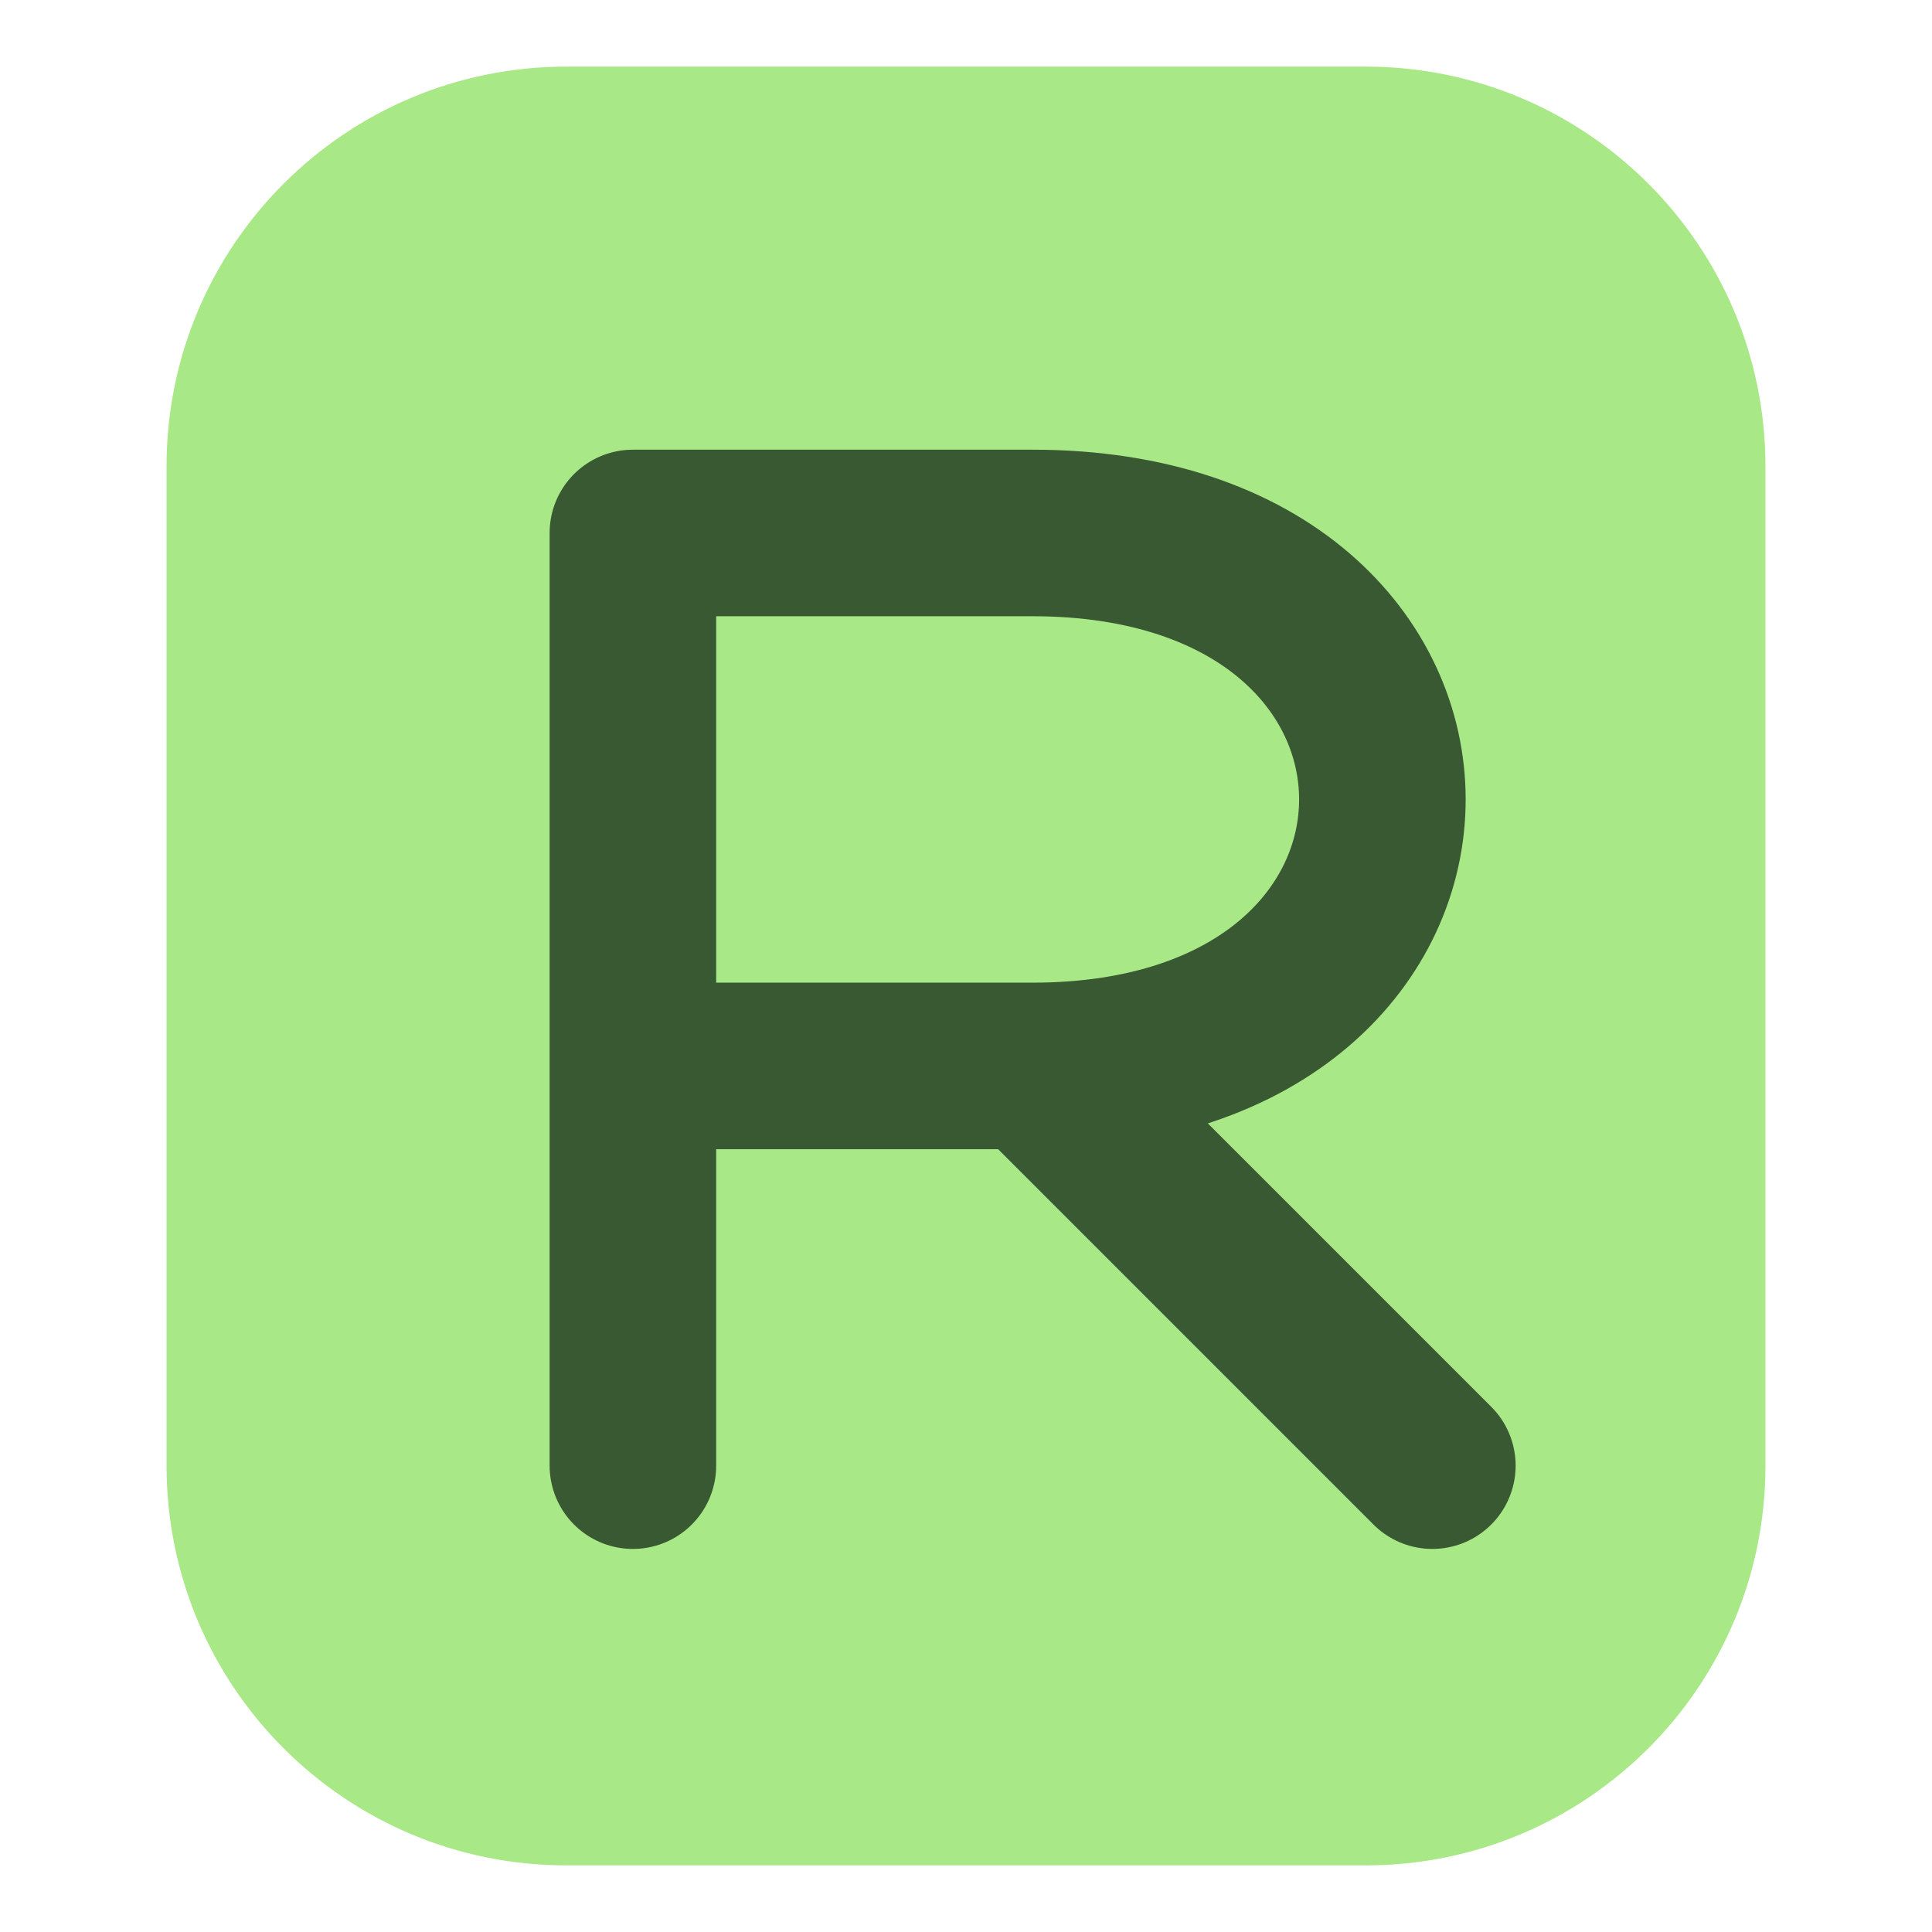
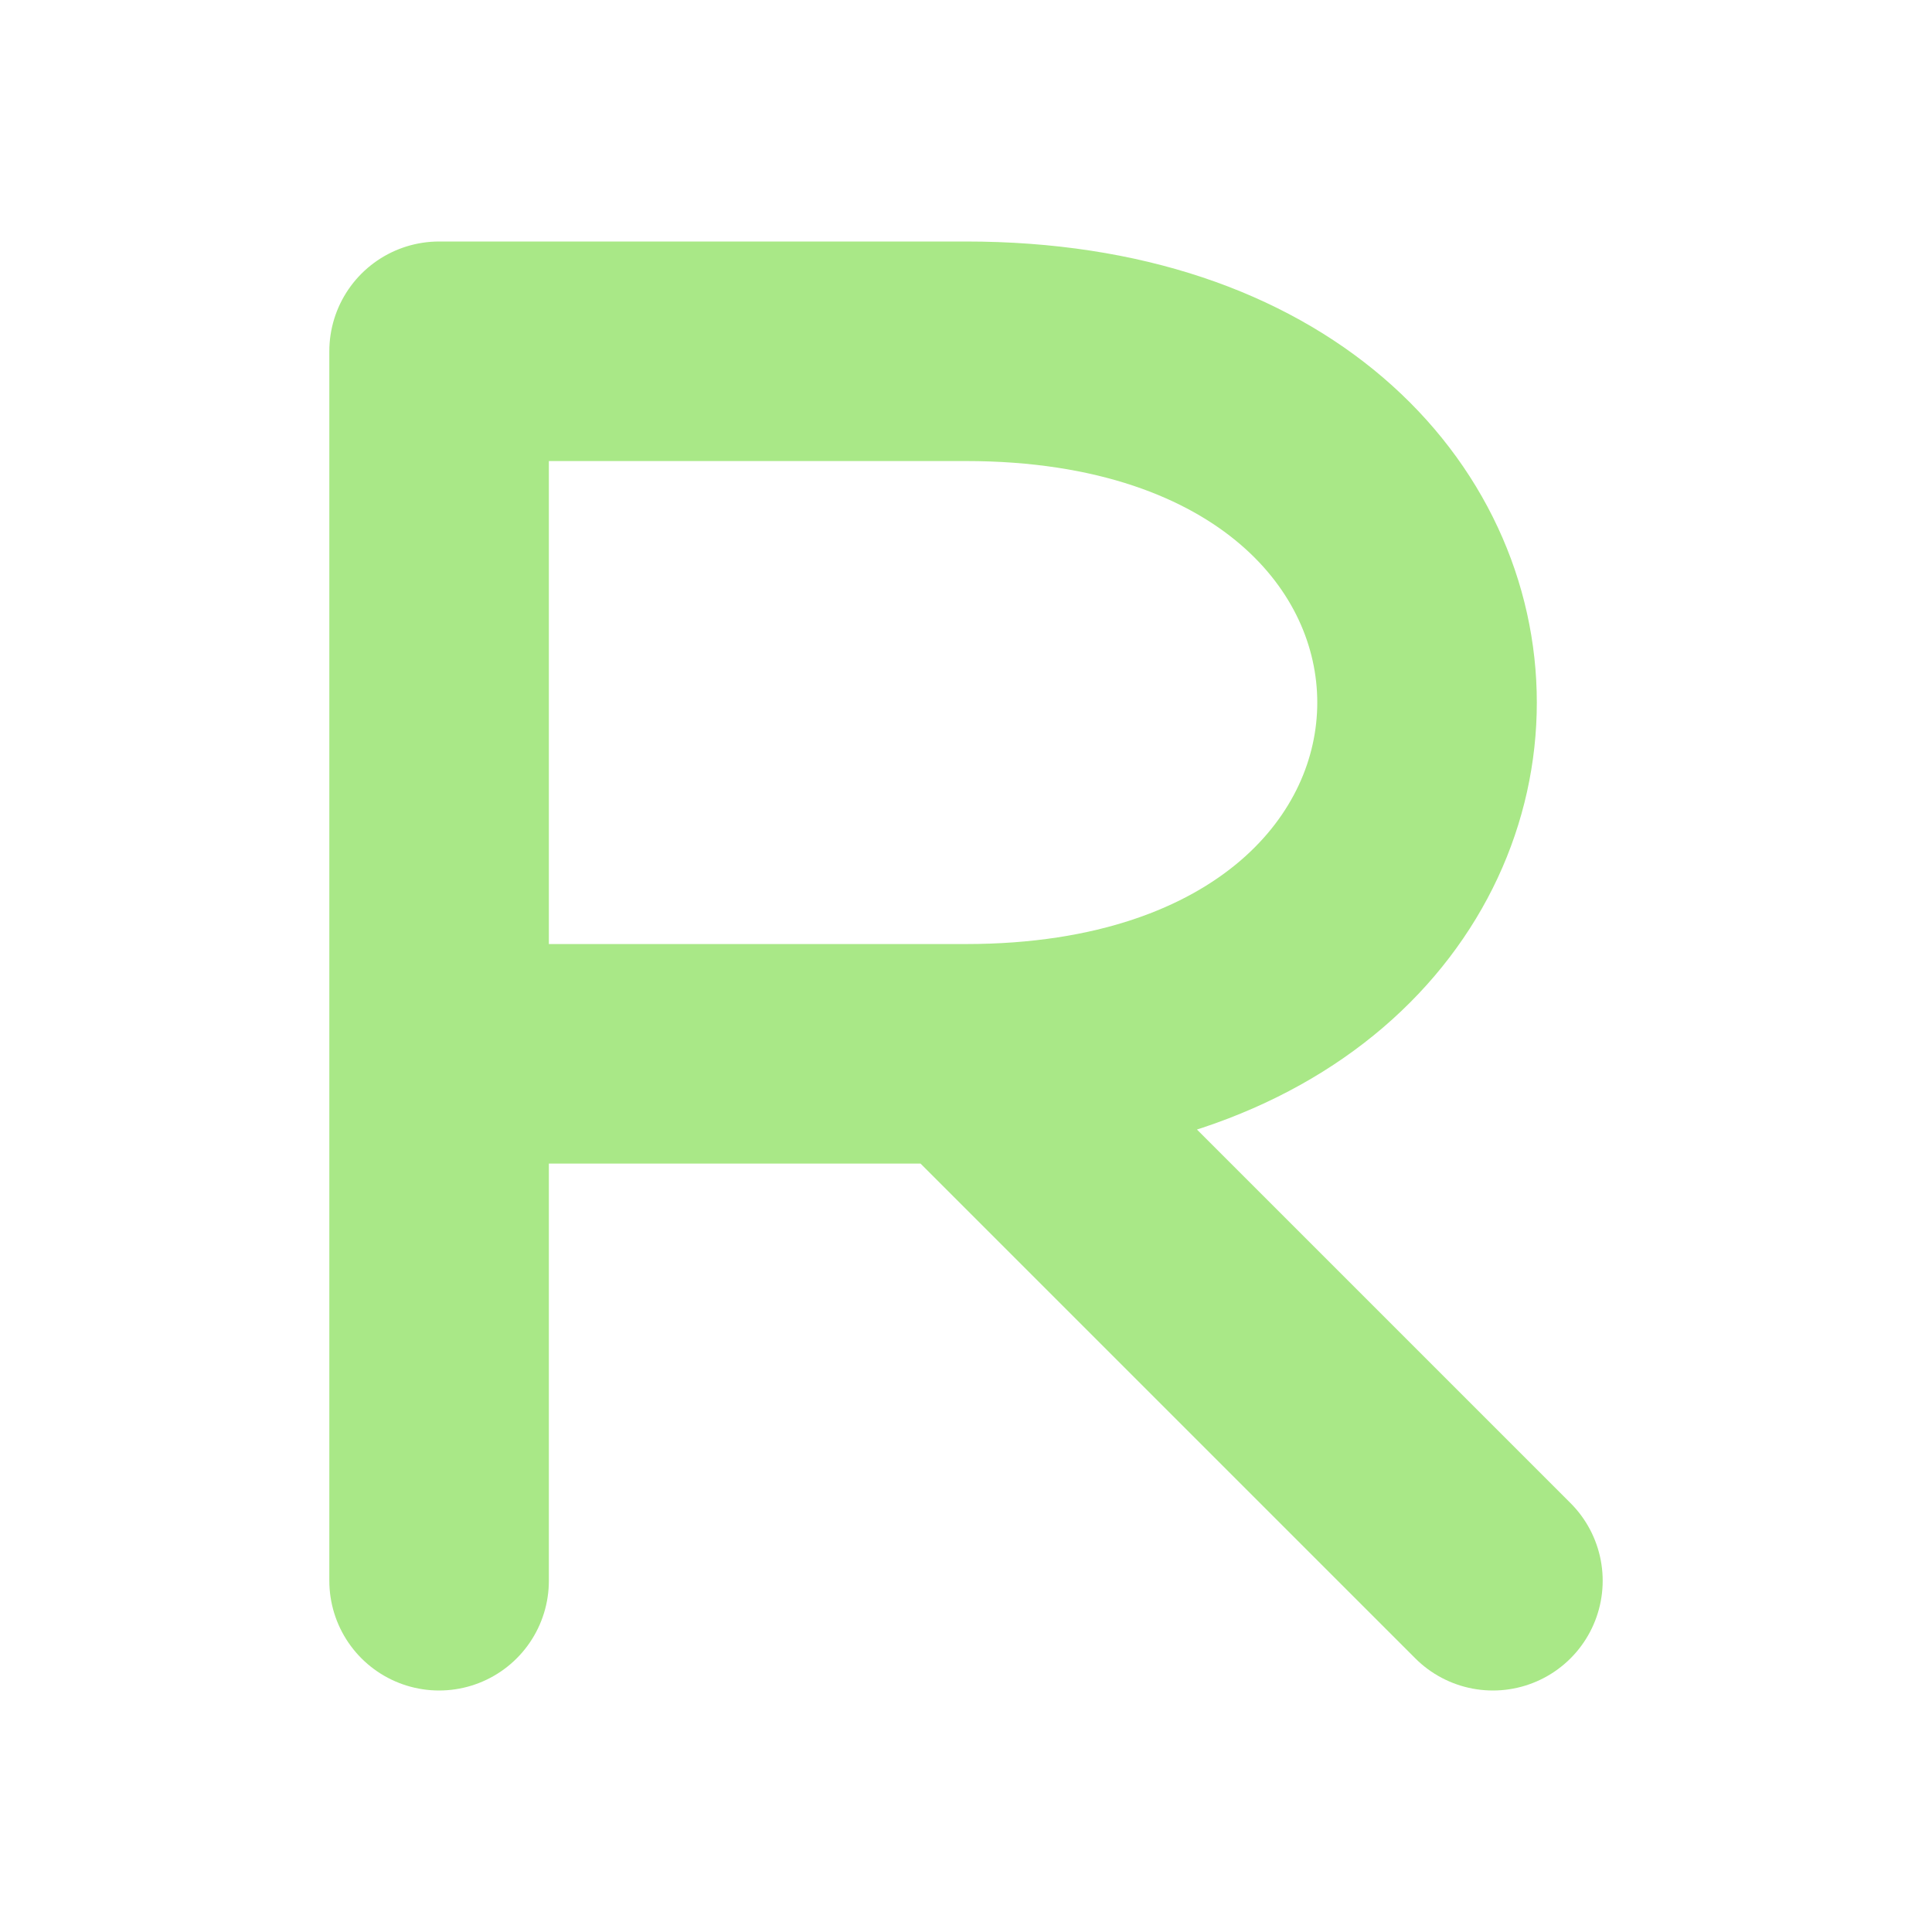
- <svg xmlns="http://www.w3.org/2000/svg" width="32" height="32" viewBox="3 2 26 29">
-   <rect x="4" y="3" width="24" height="27" rx="6" fill="#A9E887" />
-   <path d="M11 24V10h6c7 0 7 8 0 8h-6m6 0 6 6" fill="none" stroke="#385932" stroke-width="2.5" stroke-linecap="round" stroke-linejoin="round" />
+ <svg xmlns="http://www.w3.org/2000/svg" width="32" height="32" viewBox="7 6 20 22">
+   <path d="M11 24V10h6c7 0 7 8 0 8h-6m6 0 6 6" fill="none" stroke="#A9E887" stroke-width="2.5" stroke-linecap="round" stroke-linejoin="round" />
</svg>
